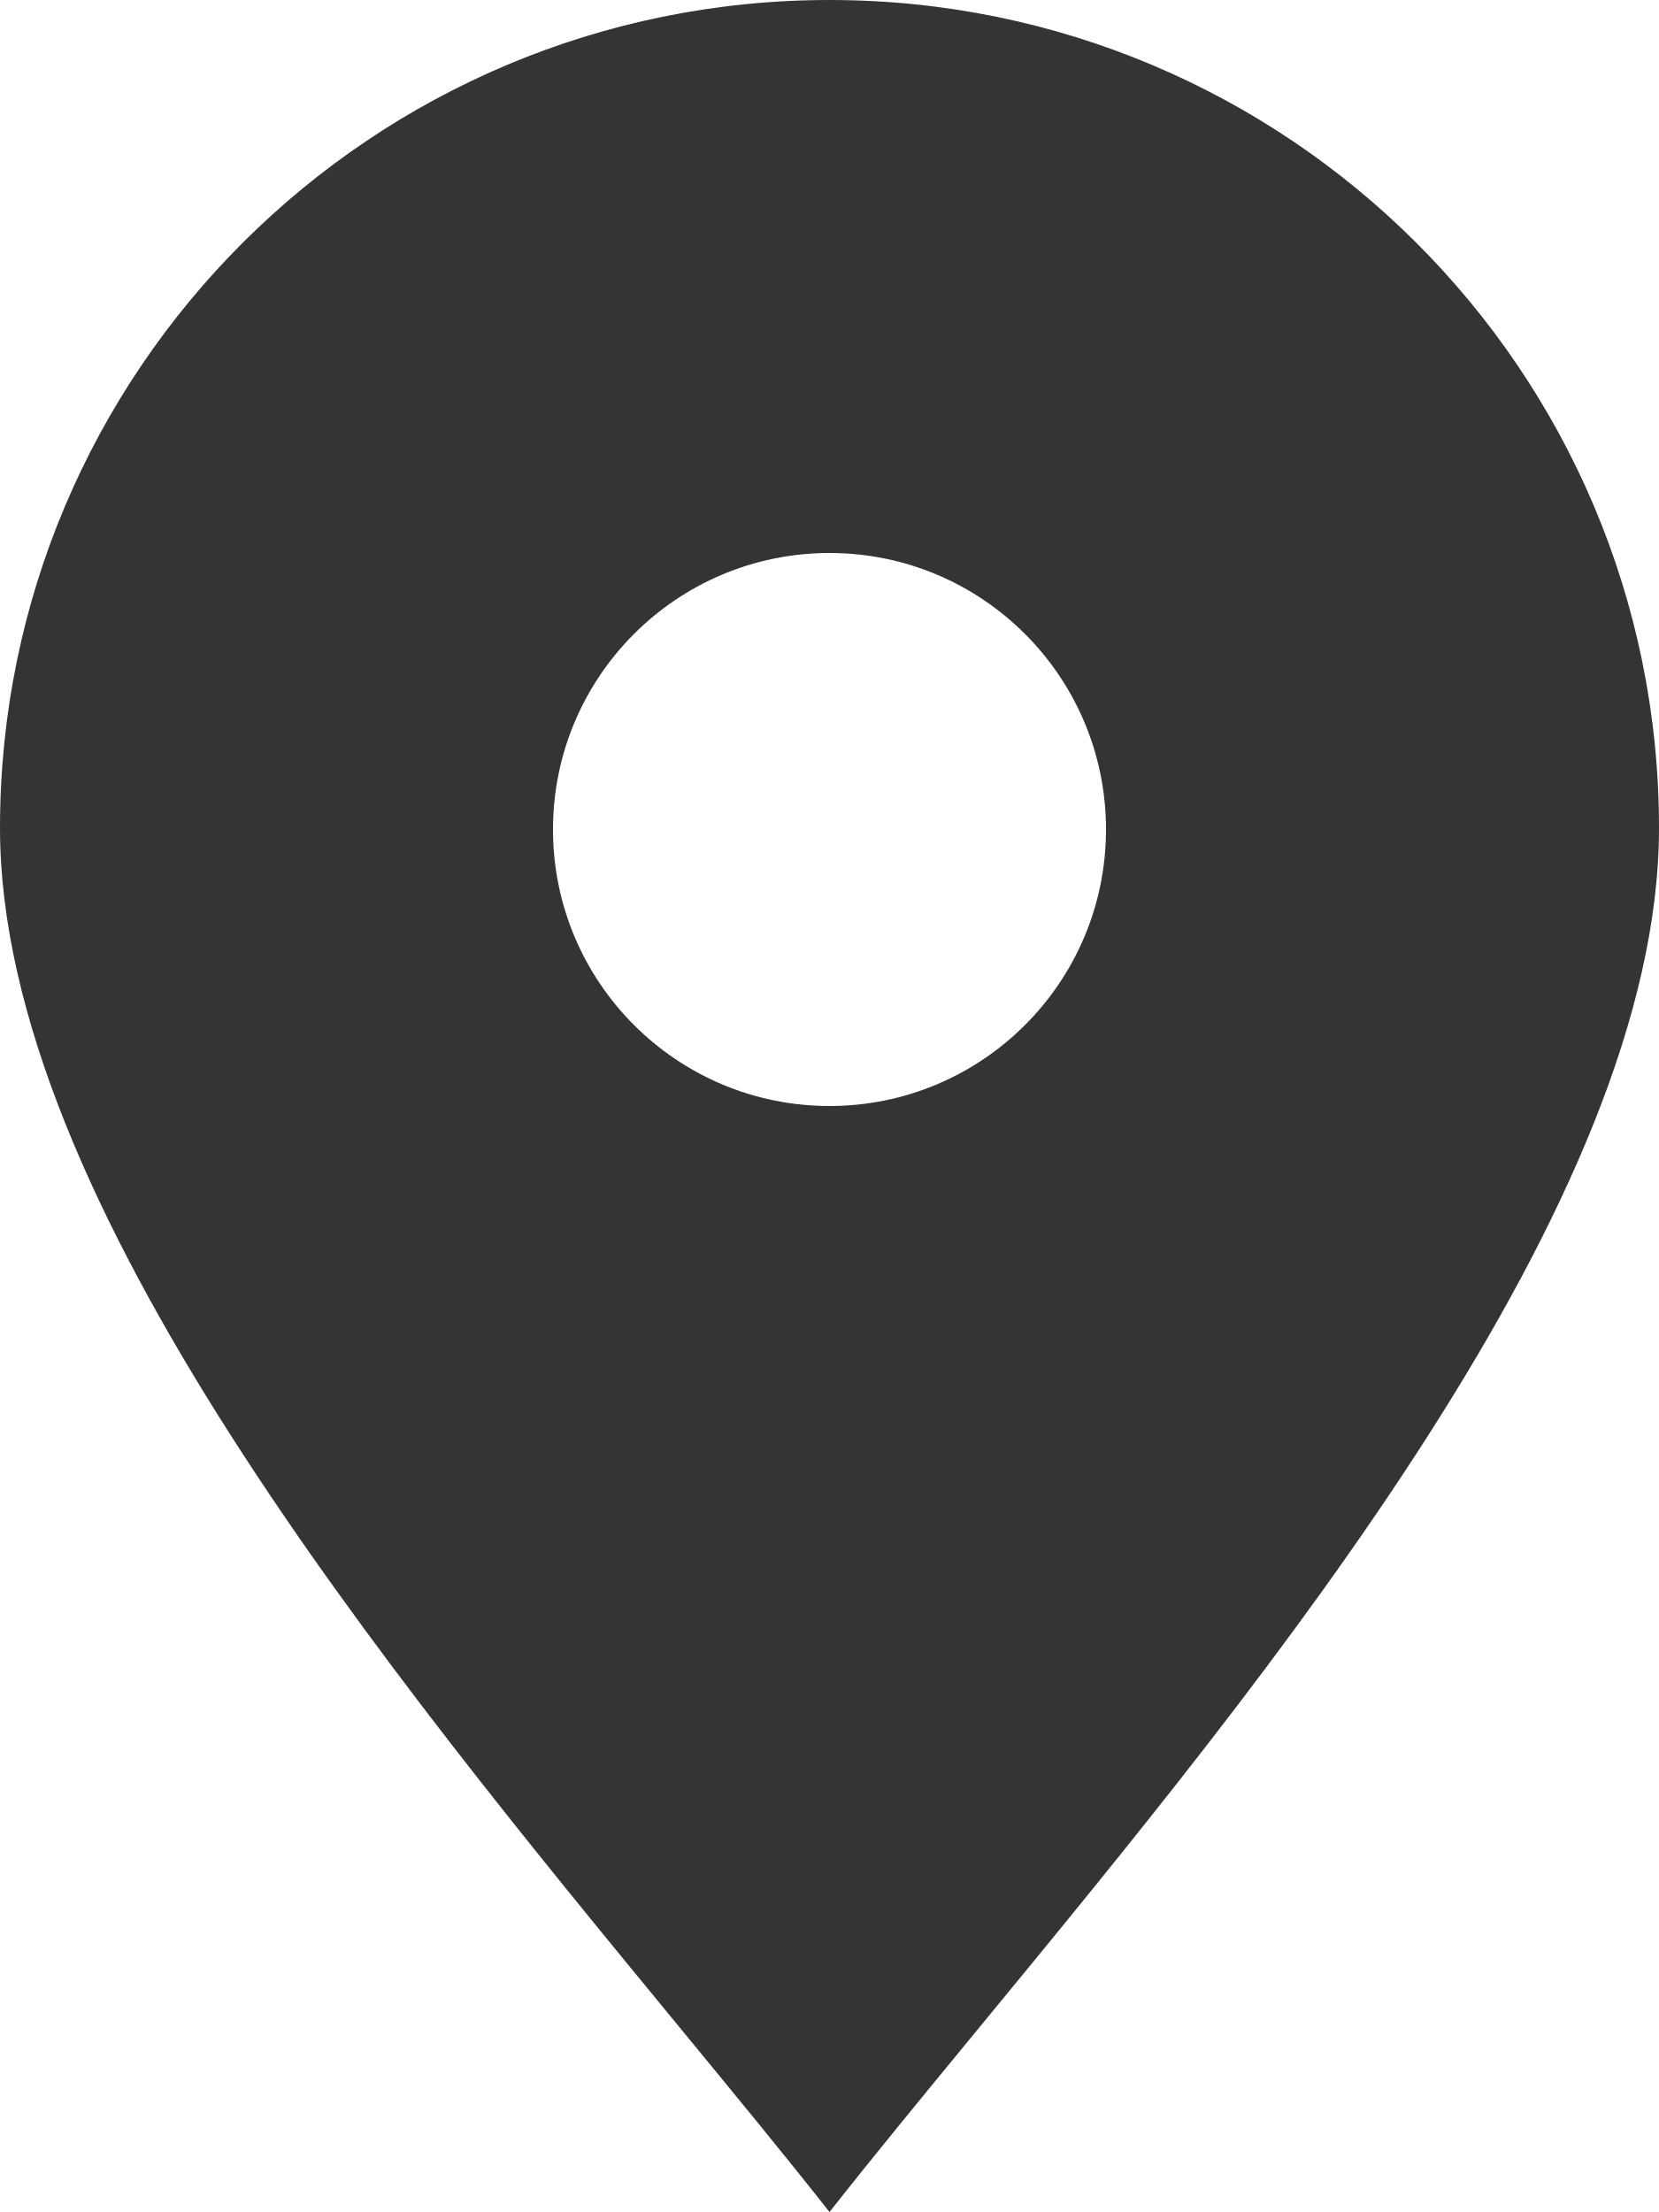
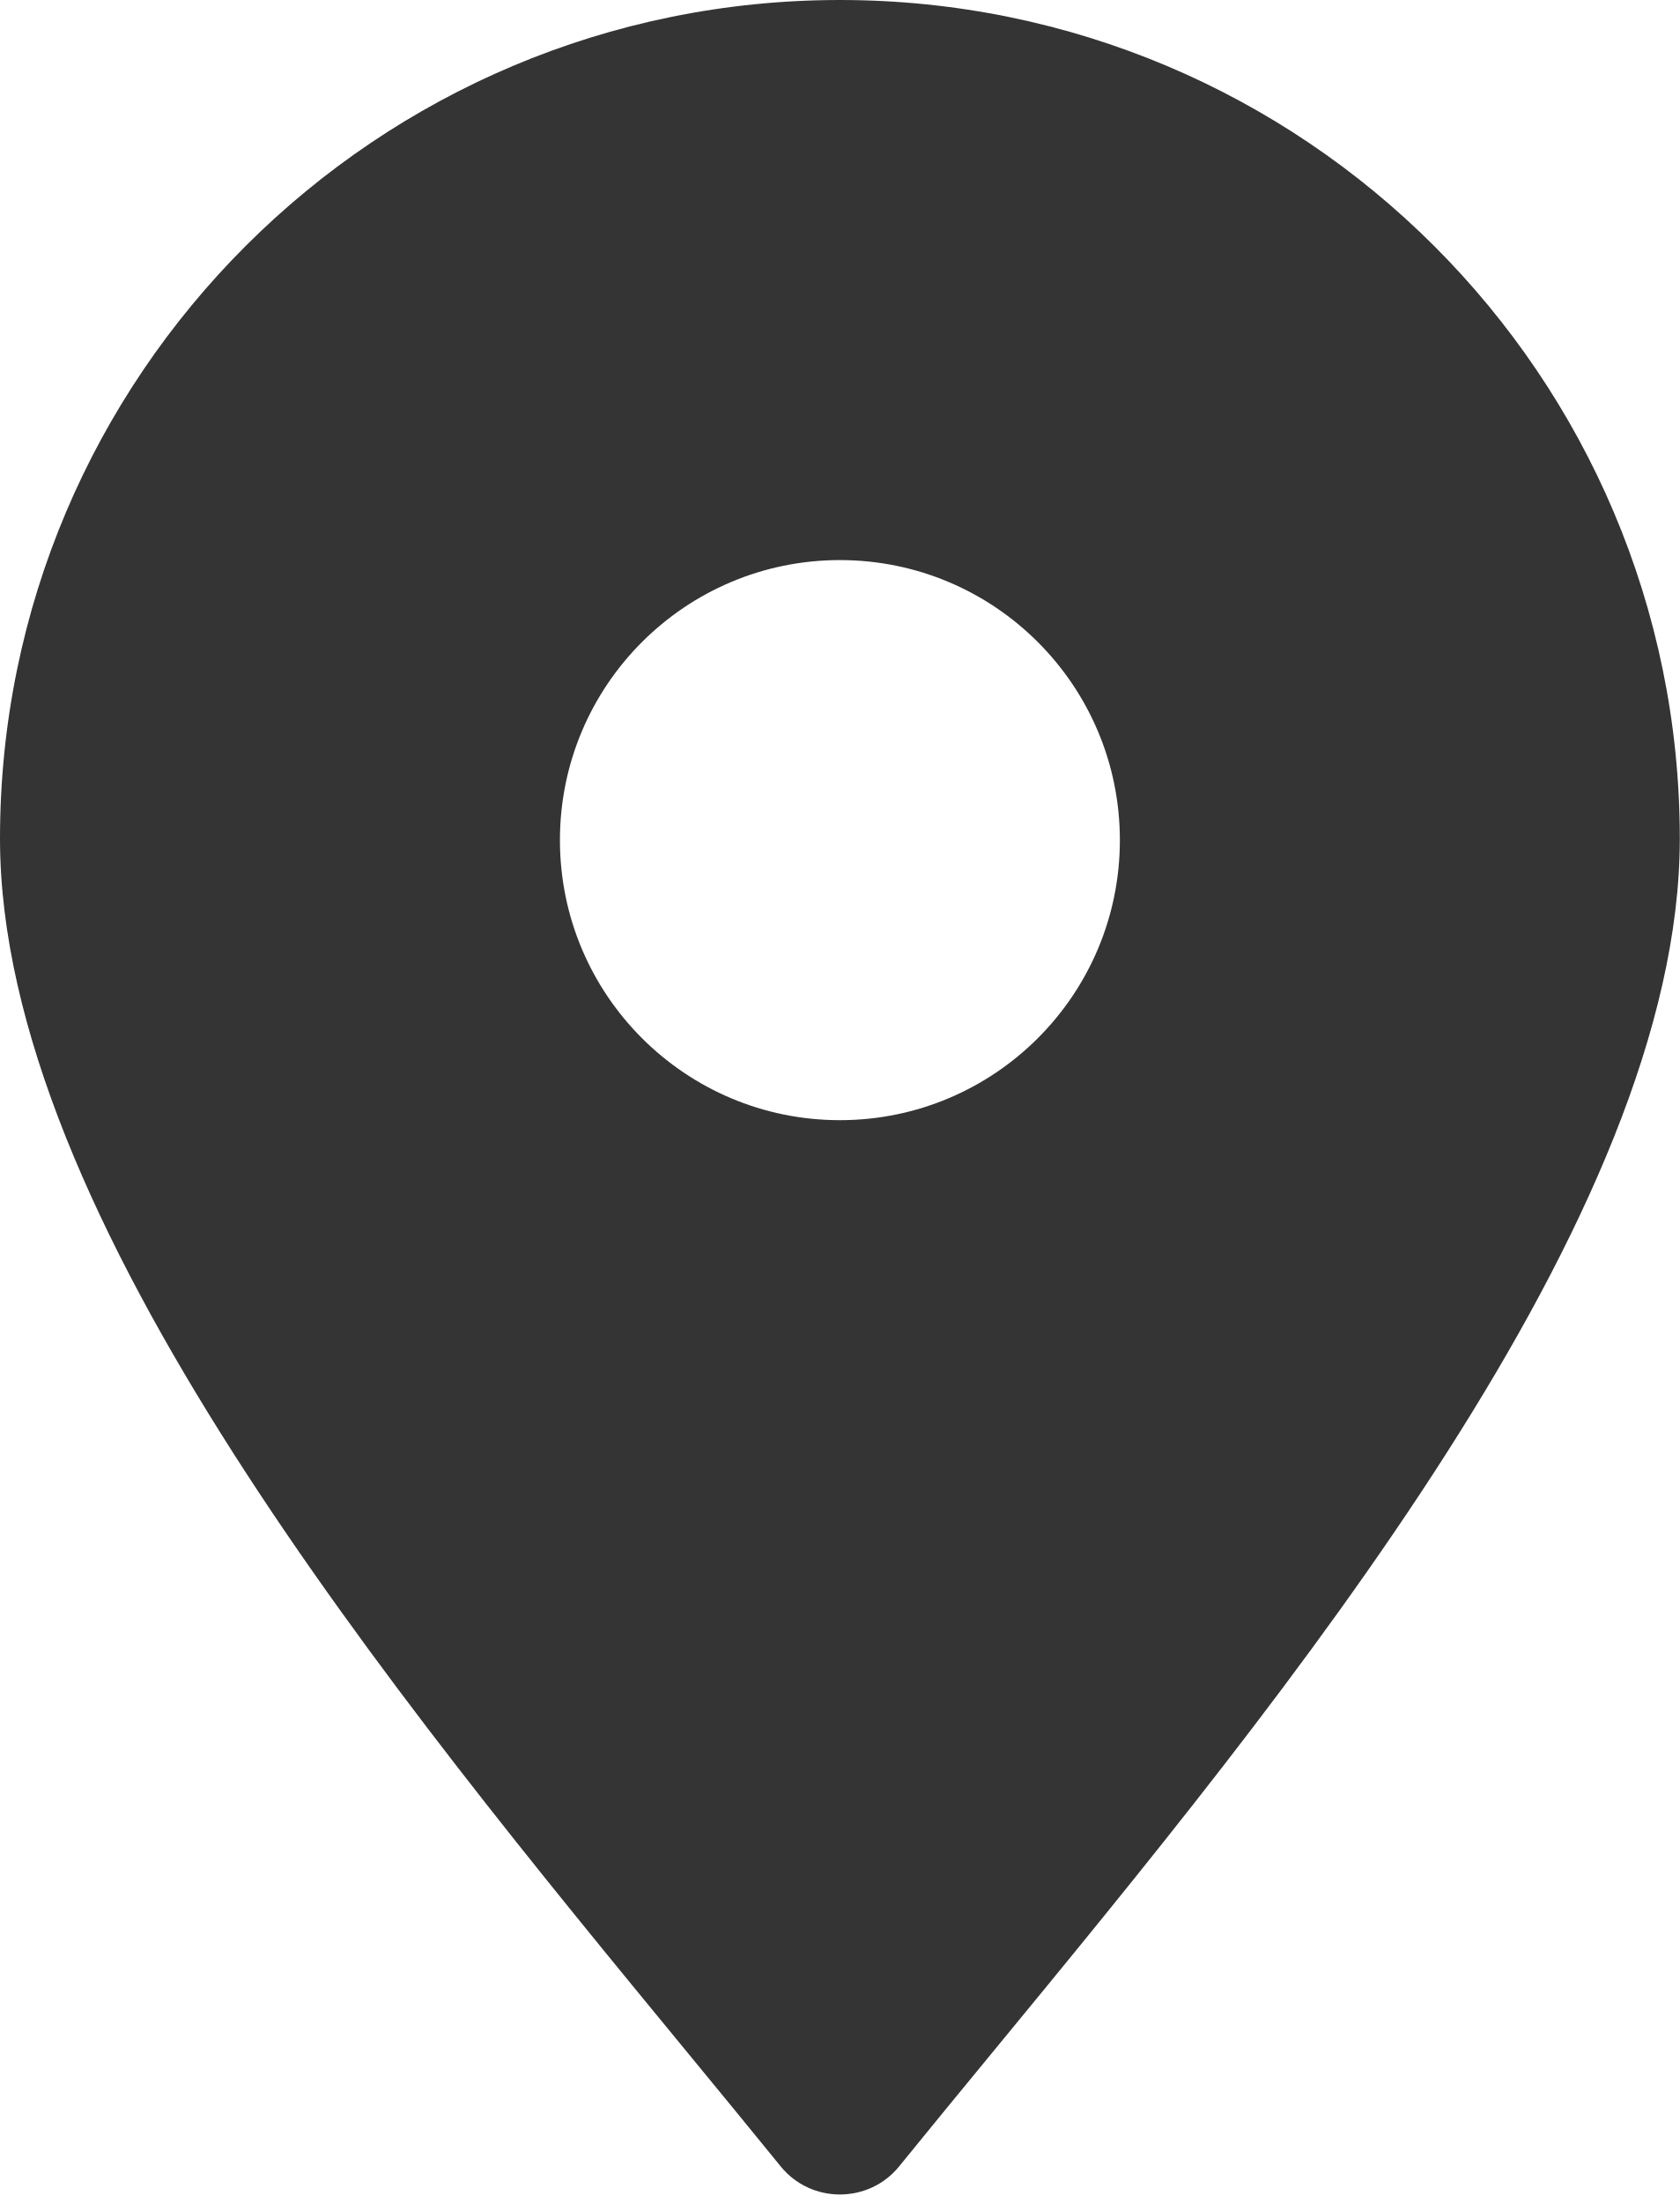
- <svg xmlns="http://www.w3.org/2000/svg" width="45" height="60" viewBox="0 0 45 60" fill="none">
-   <path fill-rule="evenodd" clip-rule="evenodd" d="M45 22.458C45 10.055 34.926 0 22.5 0C10.074 0 0 10.055 0 22.458C0 32.586 10.511 45.362 18.433 54.991C19.906 56.782 21.29 58.464 22.5 60C23.71 58.464 25.094 56.781 26.568 54.989C34.489 45.361 45 32.586 45 22.458ZM22.5 30C26.642 30 30 26.642 30 22.5C30 18.358 26.642 15 22.5 15C18.358 15 15 18.358 15 22.5C15 26.642 18.358 30 22.5 30Z" fill="#343434" />
+ <svg xmlns="http://www.w3.org/2000/svg" width="45" height="59" viewBox="0 0 45 59" fill="none">
+   <path fill-rule="evenodd" clip-rule="evenodd" d="M45 22.458C45 10.055 34.926 0 22.5 0C10.074 0 0 10.055 0 22.458C0 32.586 10.511 45.362 18.433 54.991C19.296 56.04 20.128 57.052 20.913 58.019C21.728 59.023 23.272 59.023 24.087 58.019C24.872 57.051 25.705 56.039 26.568 54.989C34.489 45.361 45 32.586 45 22.458ZM22.5 30C26.642 30 30 26.642 30 22.5C30 18.358 26.642 15 22.5 15C18.358 15 15 18.358 15 22.5C15 26.642 18.358 30 22.5 30Z" fill="#343434" />
</svg>
